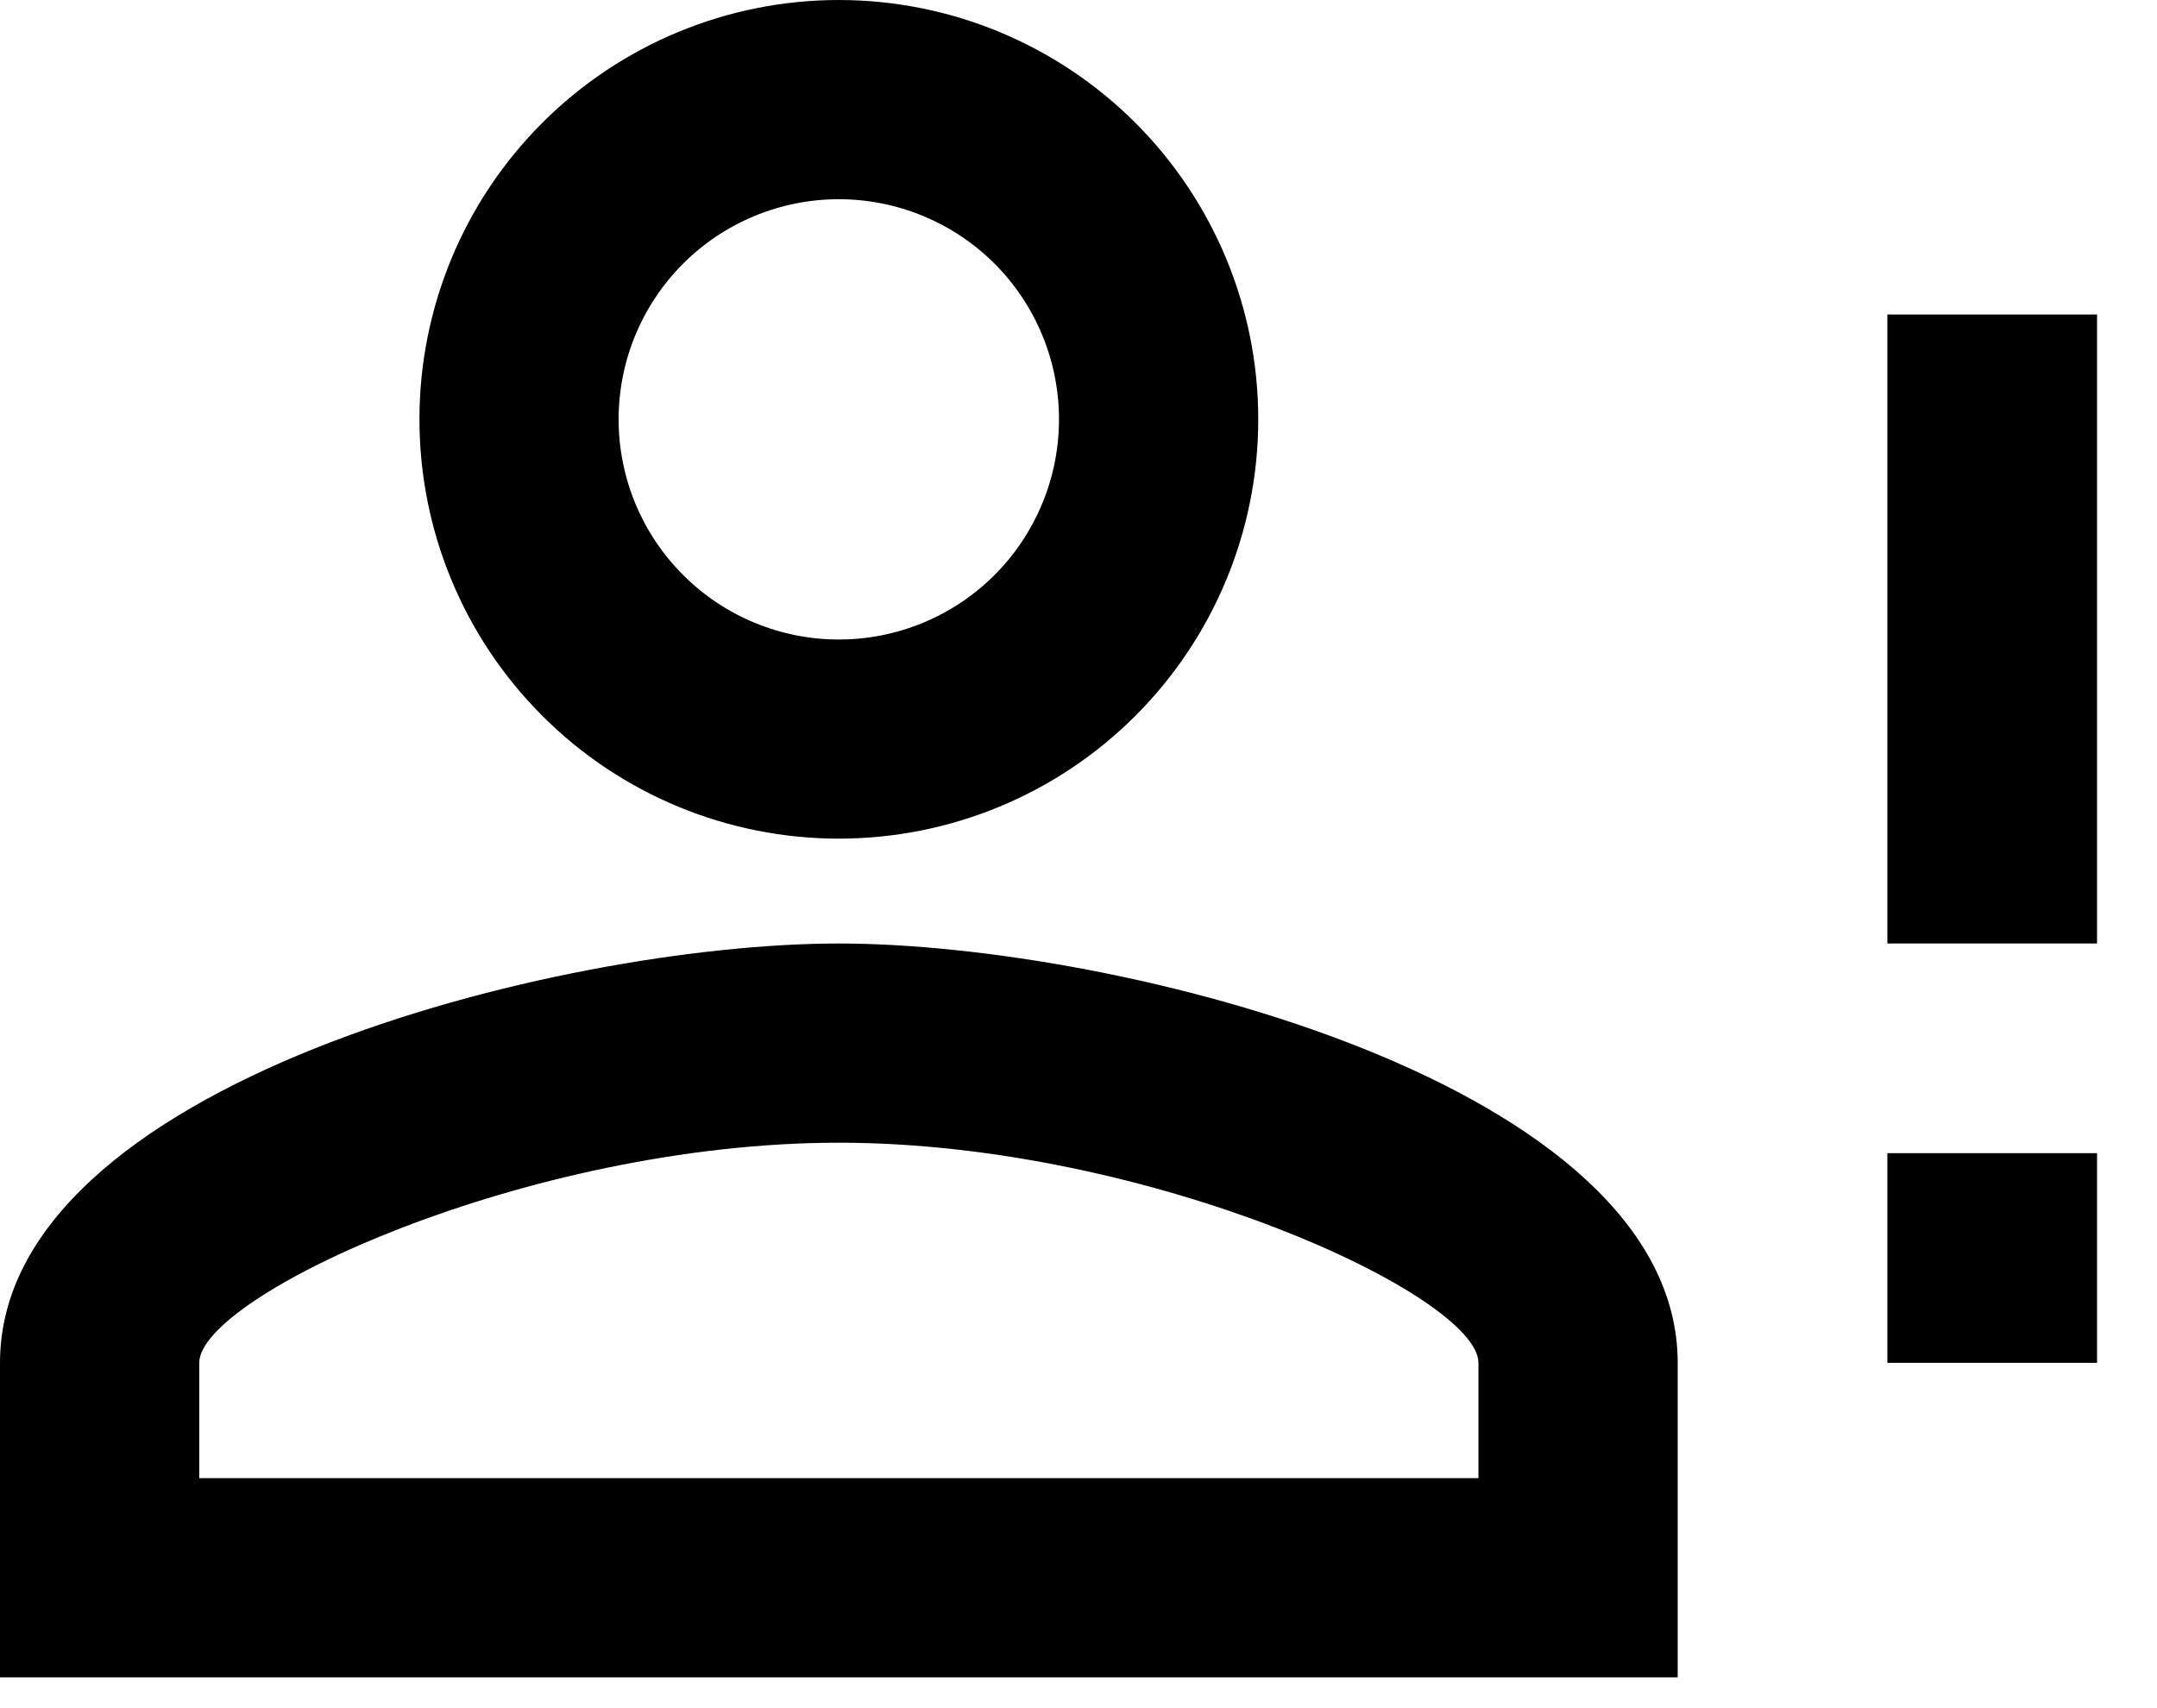
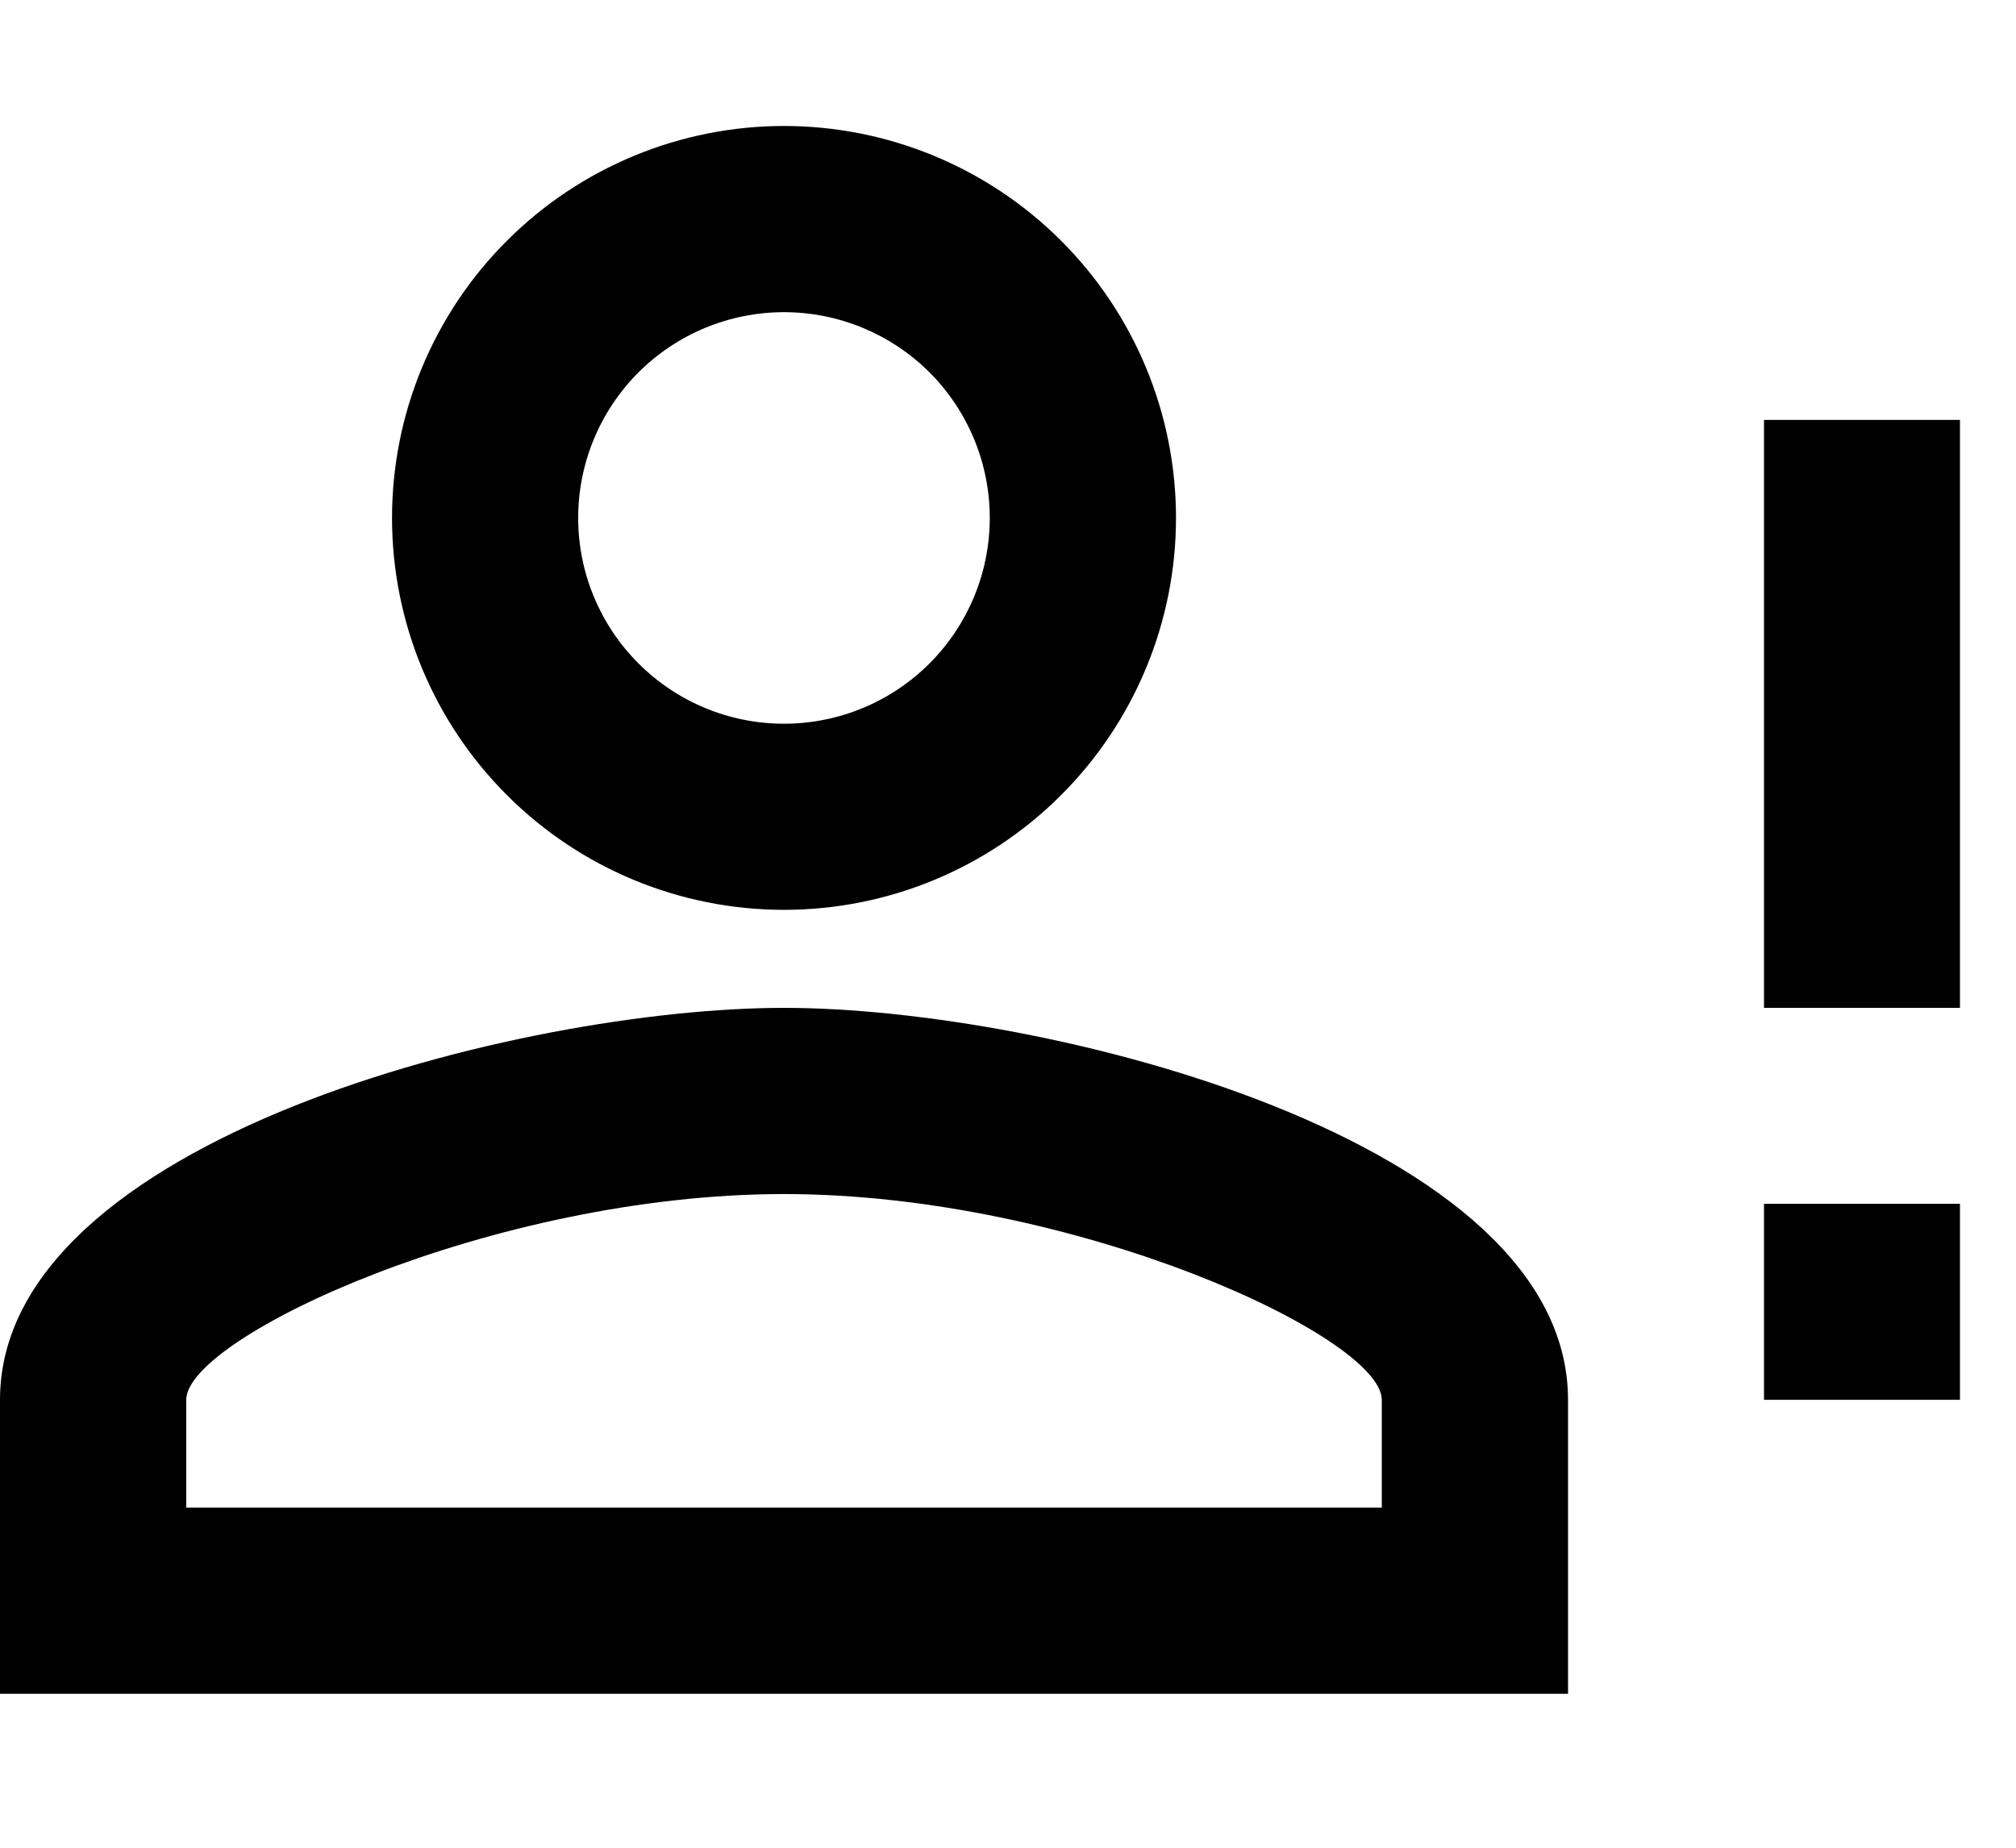
- <svg xmlns="http://www.w3.org/2000/svg" width="24" height="19" viewBox="0 0 24 19" fill="none">
+ <svg xmlns="http://www.w3.org/2000/svg" width="24" height="22" viewBox="0 0 24 19" fill="none">
  <path d="M21 9.333V3.5H23.333V10.5H21M21 15.167H23.333V12.833H21M9.333 10.5C12.448 10.5 18.667 12.063 18.667 15.167V18.667H0V15.167C0 12.063 6.218 10.5 9.333 10.5ZM9.333 0C10.571 0 11.758 0.492 12.633 1.367C13.508 2.242 14 3.429 14 4.667C14 5.904 13.508 7.091 12.633 7.966C11.758 8.842 10.571 9.333 9.333 9.333C8.096 9.333 6.909 8.842 6.034 7.966C5.158 7.091 4.667 5.904 4.667 4.667C4.667 3.429 5.158 2.242 6.034 1.367C6.909 0.492 8.096 0 9.333 0ZM9.333 12.717C5.868 12.717 2.217 14.42 2.217 15.167V16.45H16.45V15.167C16.45 14.42 12.798 12.717 9.333 12.717ZM9.333 2.217C8.684 2.217 8.06 2.475 7.601 2.934C7.141 3.394 6.883 4.017 6.883 4.667C6.883 5.316 7.141 5.94 7.601 6.399C8.06 6.859 8.684 7.117 9.333 7.117C9.983 7.117 10.606 6.859 11.066 6.399C11.525 5.94 11.783 5.316 11.783 4.667C11.783 4.017 11.525 3.394 11.066 2.934C10.606 2.475 9.983 2.217 9.333 2.217Z" fill="black" />
</svg>
